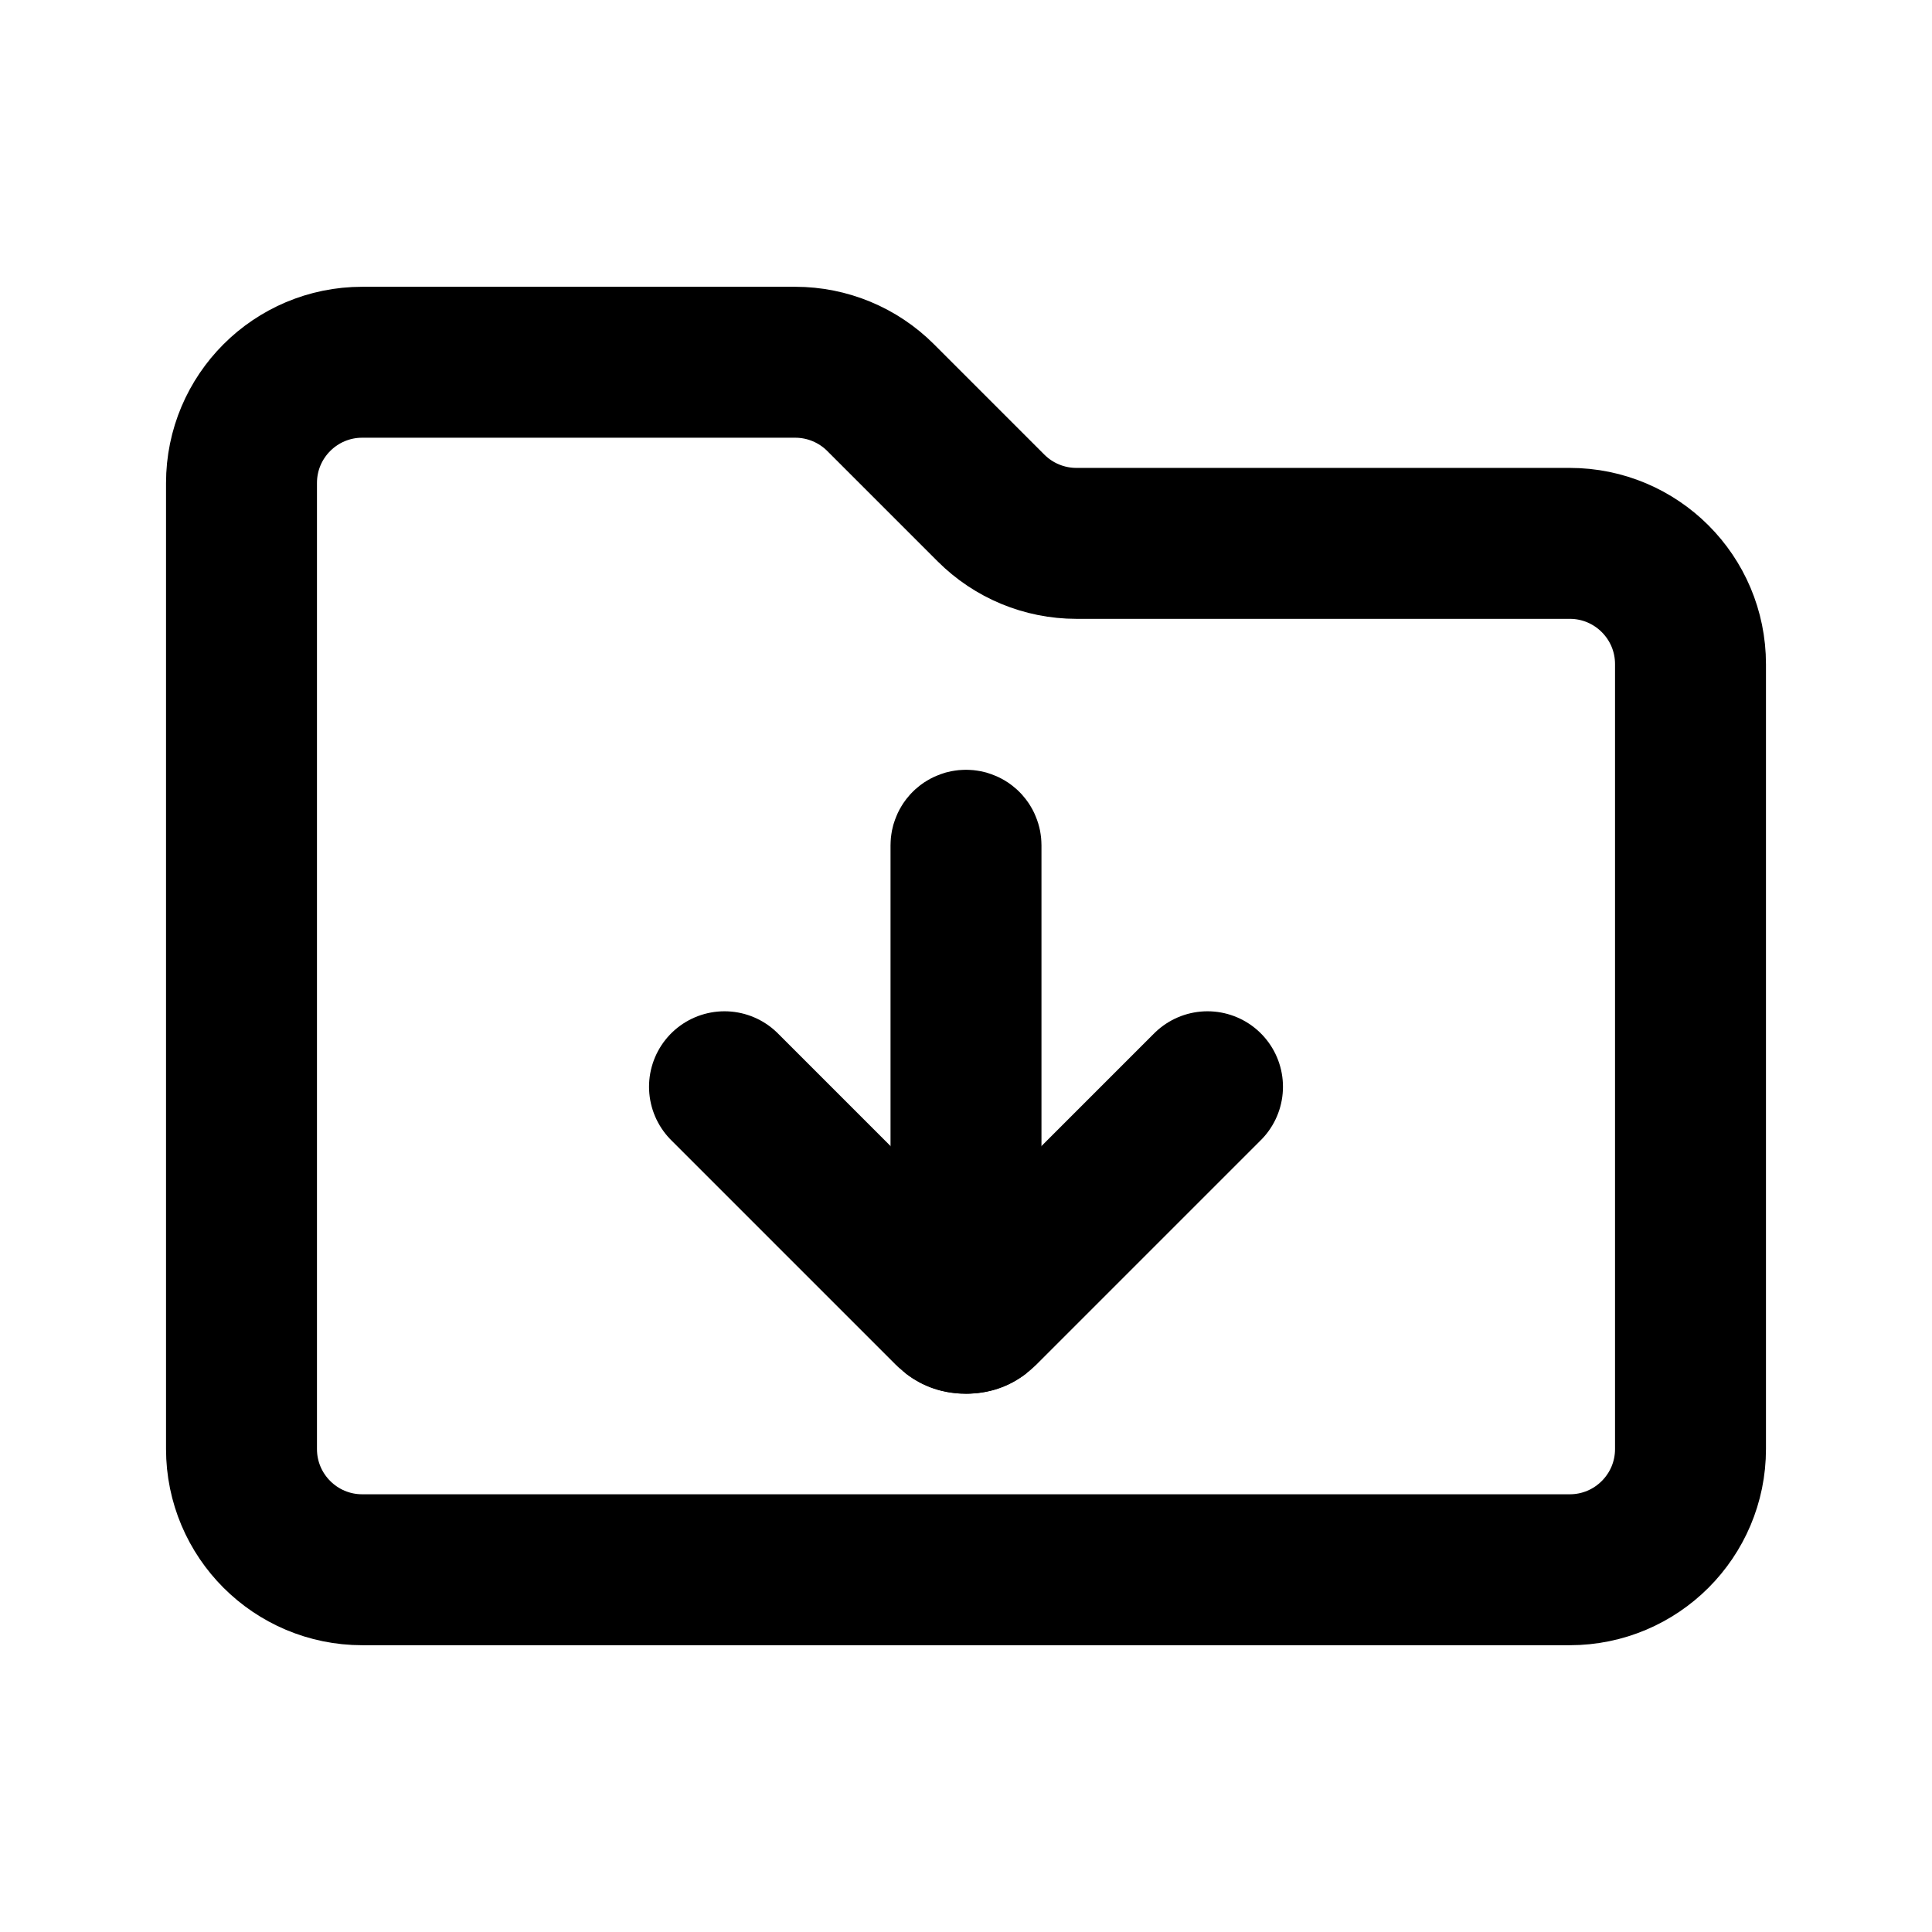
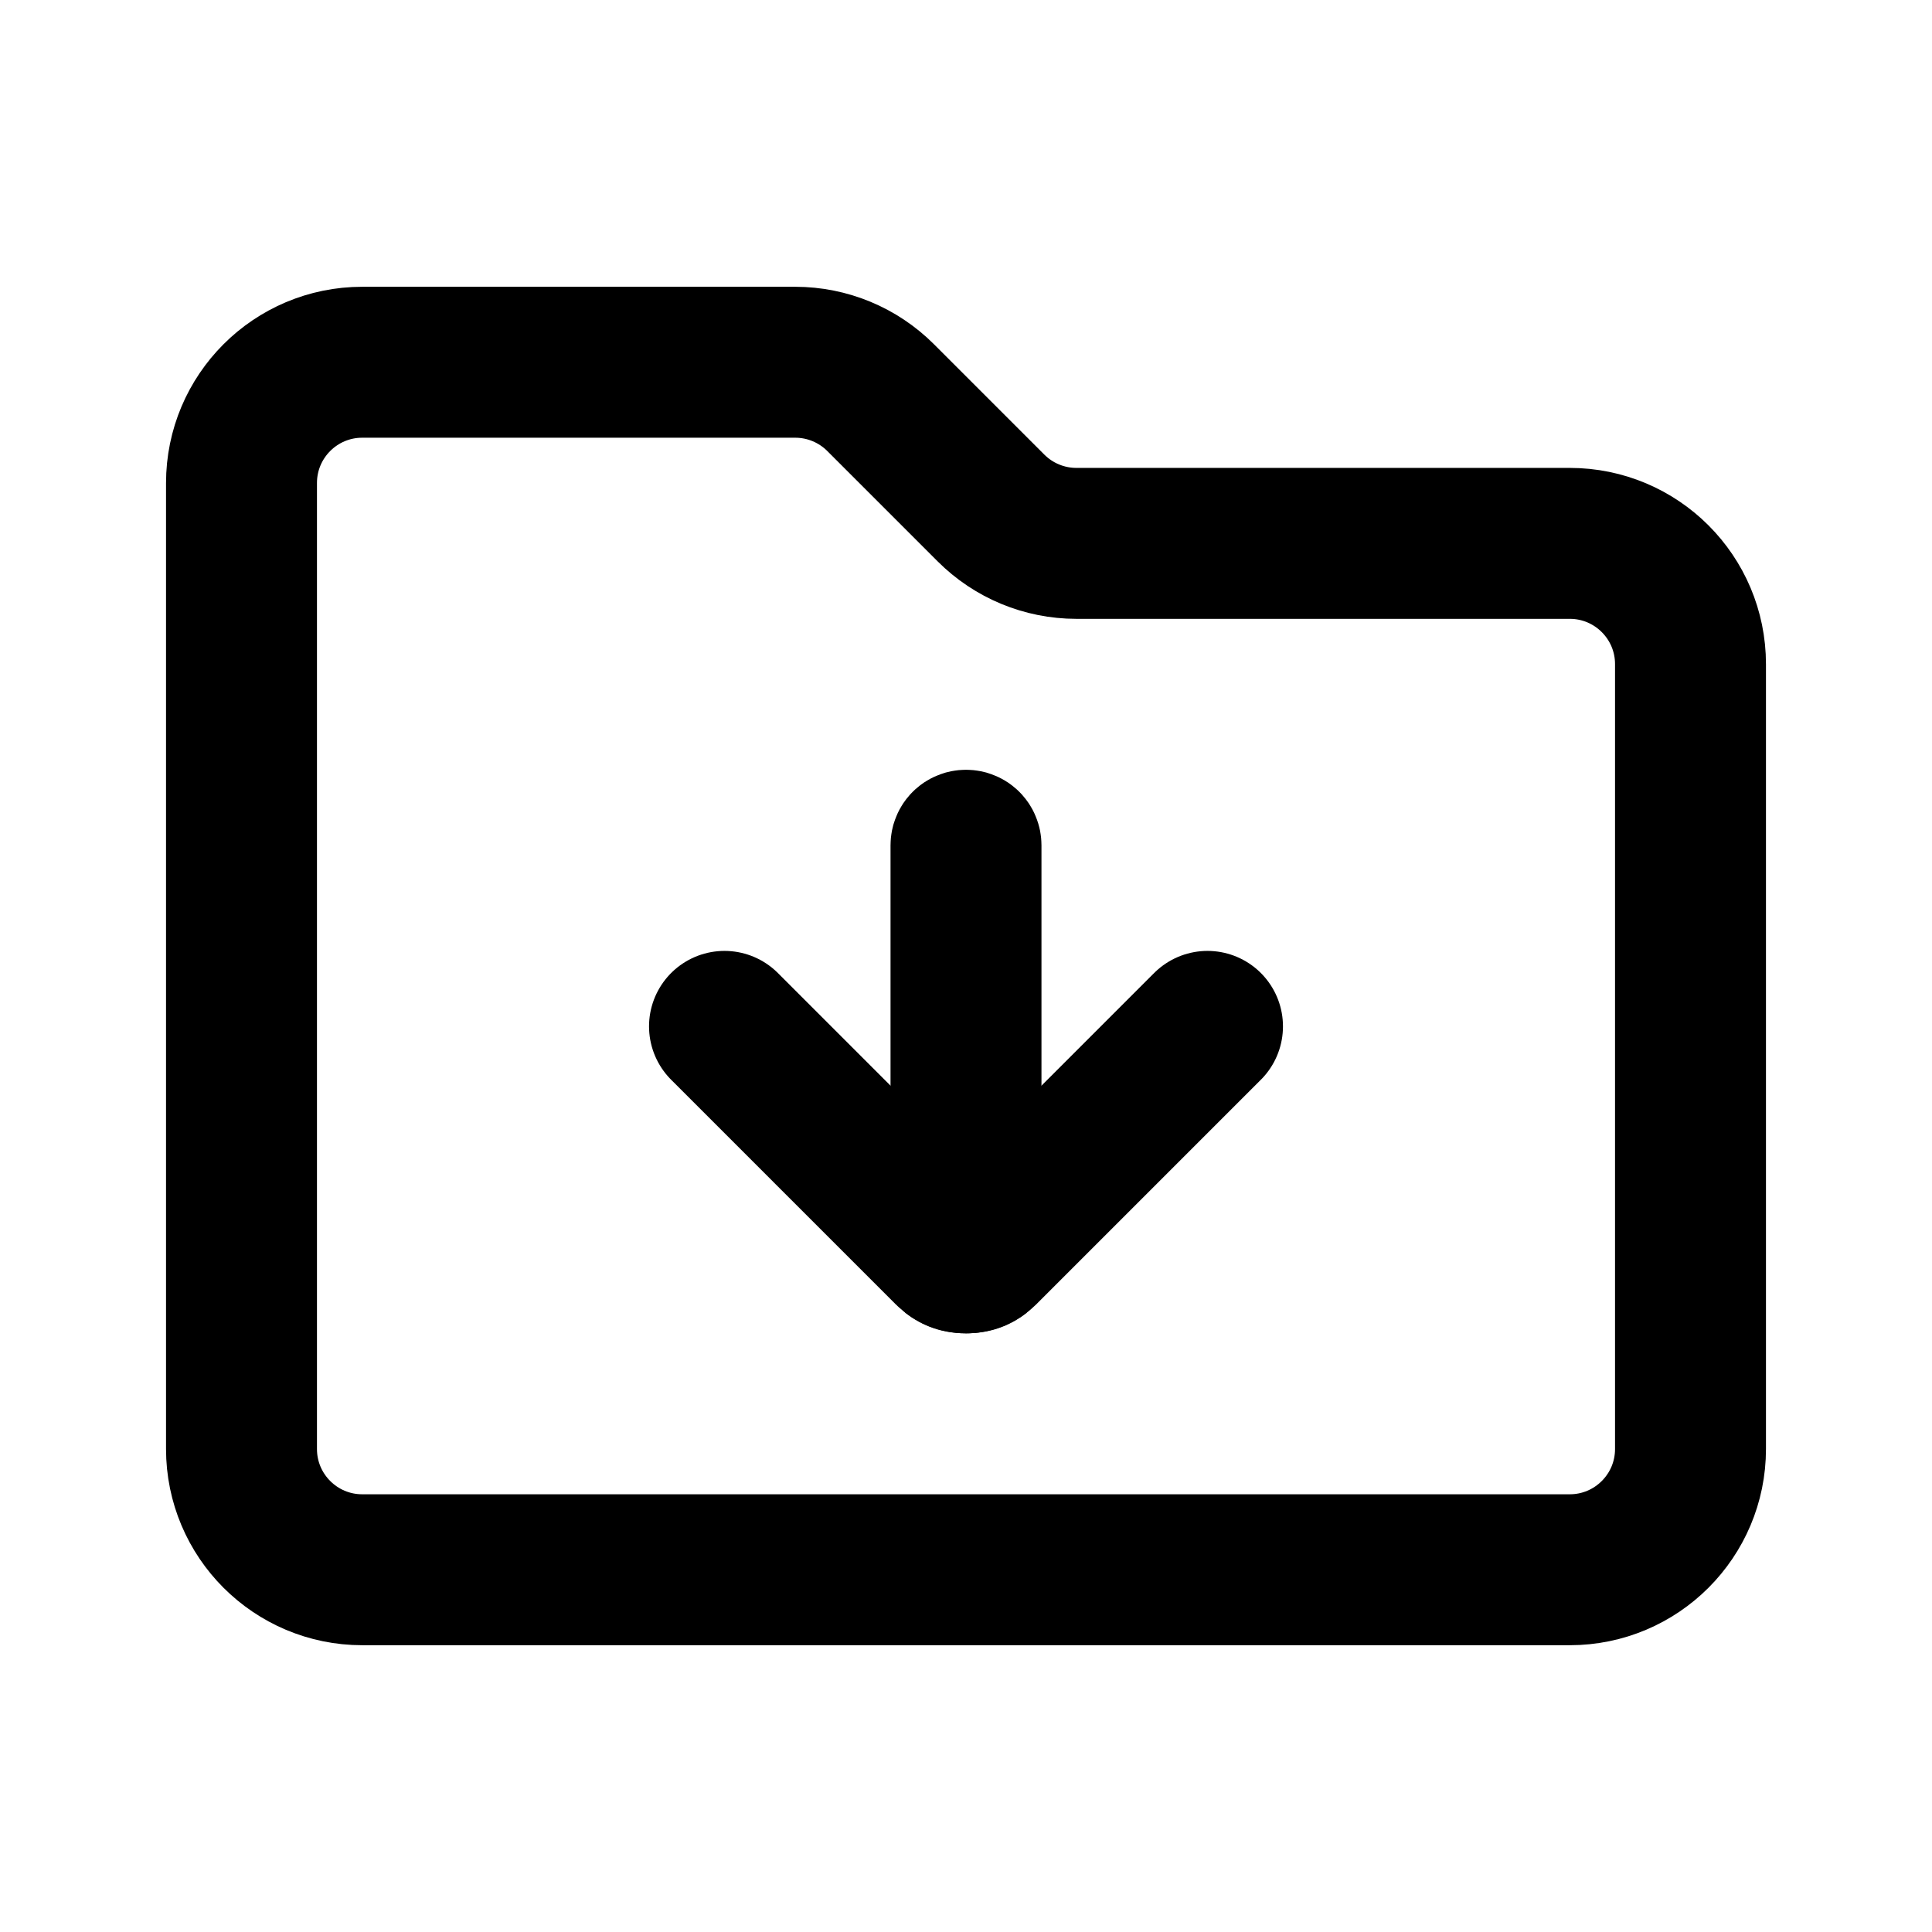
<svg xmlns="http://www.w3.org/2000/svg" width="16" height="16" viewBox="0 0 16 16" fill="none" stroke="currentColor" color="currentColor" stroke-width="1.25" stroke-linecap="round" stroke-linejoin="round" stroke-miterlimit="3" focusable="false" aria-hidden="true">
  <path d="M2 12L2 4A1 1 0 0 1 3 3L6.586 3A1 1 0 0 1 7.293 3.293L8.207 4.207A1 1 0 0 0 8.914 4.5L13 4.5A1 1 0 0 1 14 5.5L14 12A1 1 0 0 1 13 13L3 13A1 1 0 0 1 2 12Z" />
-   <path d="M8.625 11L8.625 7Q8.625 6.985 8.624 6.969Q8.623 6.954 8.622 6.939Q8.62 6.923 8.618 6.908Q8.616 6.893 8.613 6.878Q8.61 6.863 8.606 6.848Q8.602 6.833 8.598 6.819Q8.594 6.804 8.588 6.789Q8.583 6.775 8.577 6.761Q8.572 6.747 8.565 6.733Q8.558 6.719 8.551 6.705Q8.544 6.692 8.536 6.679Q8.528 6.665 8.52 6.653Q8.511 6.64 8.502 6.628Q8.493 6.615 8.483 6.604Q8.473 6.592 8.463 6.58Q8.453 6.569 8.442 6.558Q8.431 6.547 8.42 6.537Q8.408 6.527 8.396 6.517Q8.385 6.507 8.372 6.498Q8.36 6.489 8.347 6.48Q8.335 6.472 8.321 6.464Q8.308 6.456 8.295 6.449Q8.281 6.442 8.267 6.435Q8.253 6.428 8.239 6.423Q8.225 6.417 8.211 6.412Q8.196 6.406 8.181 6.402Q8.167 6.397 8.152 6.394Q8.137 6.39 8.122 6.387Q8.107 6.384 8.092 6.382Q8.076 6.38 8.061 6.378Q8.046 6.377 8.031 6.376Q8.015 6.375 8 6.375Q7.985 6.375 7.969 6.376Q7.954 6.377 7.939 6.378Q7.923 6.38 7.908 6.382Q7.893 6.384 7.878 6.387Q7.863 6.39 7.848 6.394Q7.833 6.397 7.819 6.402Q7.804 6.406 7.789 6.412Q7.775 6.417 7.761 6.423Q7.747 6.428 7.733 6.435Q7.719 6.442 7.705 6.449Q7.692 6.456 7.679 6.464Q7.665 6.472 7.653 6.48Q7.64 6.489 7.628 6.498Q7.615 6.507 7.604 6.517Q7.592 6.527 7.58 6.537Q7.569 6.547 7.558 6.558Q7.547 6.569 7.537 6.58Q7.527 6.592 7.517 6.604Q7.507 6.615 7.498 6.628Q7.489 6.64 7.48 6.653Q7.472 6.665 7.464 6.679Q7.456 6.692 7.449 6.705Q7.442 6.719 7.435 6.733Q7.428 6.747 7.423 6.761Q7.417 6.775 7.412 6.789Q7.406 6.804 7.402 6.819Q7.397 6.833 7.394 6.848Q7.39 6.863 7.387 6.878Q7.384 6.893 7.382 6.908Q7.38 6.923 7.378 6.939Q7.377 6.954 7.376 6.969Q7.375 6.985 7.375 7L7.375 11Q7.375 11.025 7.377 11.05Q7.379 11.075 7.383 11.1Q7.387 11.124 7.393 11.149Q7.399 11.173 7.407 11.197Q7.415 11.22 7.424 11.244Q7.434 11.267 7.446 11.289Q7.457 11.311 7.471 11.332Q7.484 11.353 7.499 11.373Q7.715 11.542 8 11.542Q8.286 11.542 8.501 11.373Q8.516 11.353 8.529 11.332Q8.543 11.311 8.554 11.289Q8.566 11.267 8.576 11.244Q8.585 11.22 8.593 11.197Q8.601 11.173 8.607 11.149Q8.613 11.124 8.617 11.1Q8.621 11.075 8.623 11.05Q8.625 11.025 8.625 11Z" fill="currentColor" stroke="none" fill-rule="evenodd" />
-   <path d="M6 9L7.859 10.859A0.2 0.2 0 0 0 8.141 10.859L10 9" />
+   <path d="M8.625 10.5L8.625 7Q8.625 6.985 8.624 6.969Q8.623 6.954 8.622 6.939Q8.62 6.923 8.618 6.908Q8.616 6.893 8.613 6.878Q8.61 6.863 8.606 6.848Q8.602 6.833 8.598 6.819Q8.594 6.804 8.588 6.789Q8.583 6.775 8.577 6.761Q8.572 6.747 8.565 6.733Q8.558 6.719 8.551 6.705Q8.544 6.692 8.536 6.679Q8.528 6.665 8.52 6.653Q8.511 6.64 8.502 6.628Q8.493 6.615 8.483 6.604Q8.473 6.592 8.463 6.58Q8.453 6.569 8.442 6.558Q8.431 6.547 8.42 6.537Q8.408 6.527 8.396 6.517Q8.385 6.507 8.372 6.498Q8.36 6.489 8.347 6.48Q8.335 6.472 8.321 6.464Q8.308 6.456 8.295 6.449Q8.281 6.442 8.267 6.435Q8.253 6.428 8.239 6.423Q8.225 6.417 8.211 6.412Q8.196 6.406 8.181 6.402Q8.167 6.397 8.152 6.394Q8.137 6.39 8.122 6.387Q8.107 6.384 8.092 6.382Q8.076 6.38 8.061 6.378Q8.046 6.377 8.031 6.376Q8.015 6.375 8 6.375Q7.985 6.375 7.969 6.376Q7.954 6.377 7.939 6.378Q7.923 6.38 7.908 6.382Q7.893 6.384 7.878 6.387Q7.863 6.39 7.848 6.394Q7.833 6.397 7.819 6.402Q7.804 6.406 7.789 6.412Q7.775 6.417 7.761 6.423Q7.747 6.428 7.733 6.435Q7.719 6.442 7.705 6.449Q7.692 6.456 7.679 6.464Q7.665 6.472 7.653 6.48Q7.64 6.489 7.628 6.498Q7.615 6.507 7.604 6.517Q7.592 6.527 7.58 6.537Q7.569 6.547 7.558 6.558Q7.547 6.569 7.537 6.58Q7.527 6.592 7.517 6.604Q7.507 6.615 7.498 6.628Q7.489 6.64 7.48 6.653Q7.472 6.665 7.464 6.679Q7.456 6.692 7.449 6.705Q7.442 6.719 7.435 6.733Q7.428 6.747 7.423 6.761Q7.417 6.775 7.412 6.789Q7.406 6.804 7.402 6.819Q7.397 6.833 7.394 6.848Q7.39 6.863 7.387 6.878Q7.384 6.893 7.382 6.908Q7.38 6.923 7.378 6.939Q7.377 6.954 7.376 6.969Q7.375 6.985 7.375 7L7.375 10.5Q7.375 10.525 7.377 10.55Q7.379 10.575 7.383 10.6Q7.387 10.624 7.393 10.649Q7.399 10.673 7.407 10.697Q7.415 10.72 7.424 10.744Q7.434 10.767 7.446 10.789Q7.457 10.811 7.471 10.832Q7.484 10.853 7.499 10.873Q7.715 11.042 8 11.042Q8.286 11.042 8.501 10.873Q8.516 10.853 8.529 10.832Q8.543 10.811 8.554 10.789Q8.566 10.767 8.576 10.744Q8.585 10.72 8.593 10.697Q8.601 10.673 8.607 10.649Q8.613 10.624 8.617 10.6Q8.621 10.575 8.623 10.55Q8.625 10.525 8.625 10.5Z" fill="currentColor" stroke="none" fill-rule="evenodd" />
+   <path d="M6 8.5L7.859 10.359A0.2 0.2 0 0 0 8.141 10.359L10 8.5" />
</svg>
